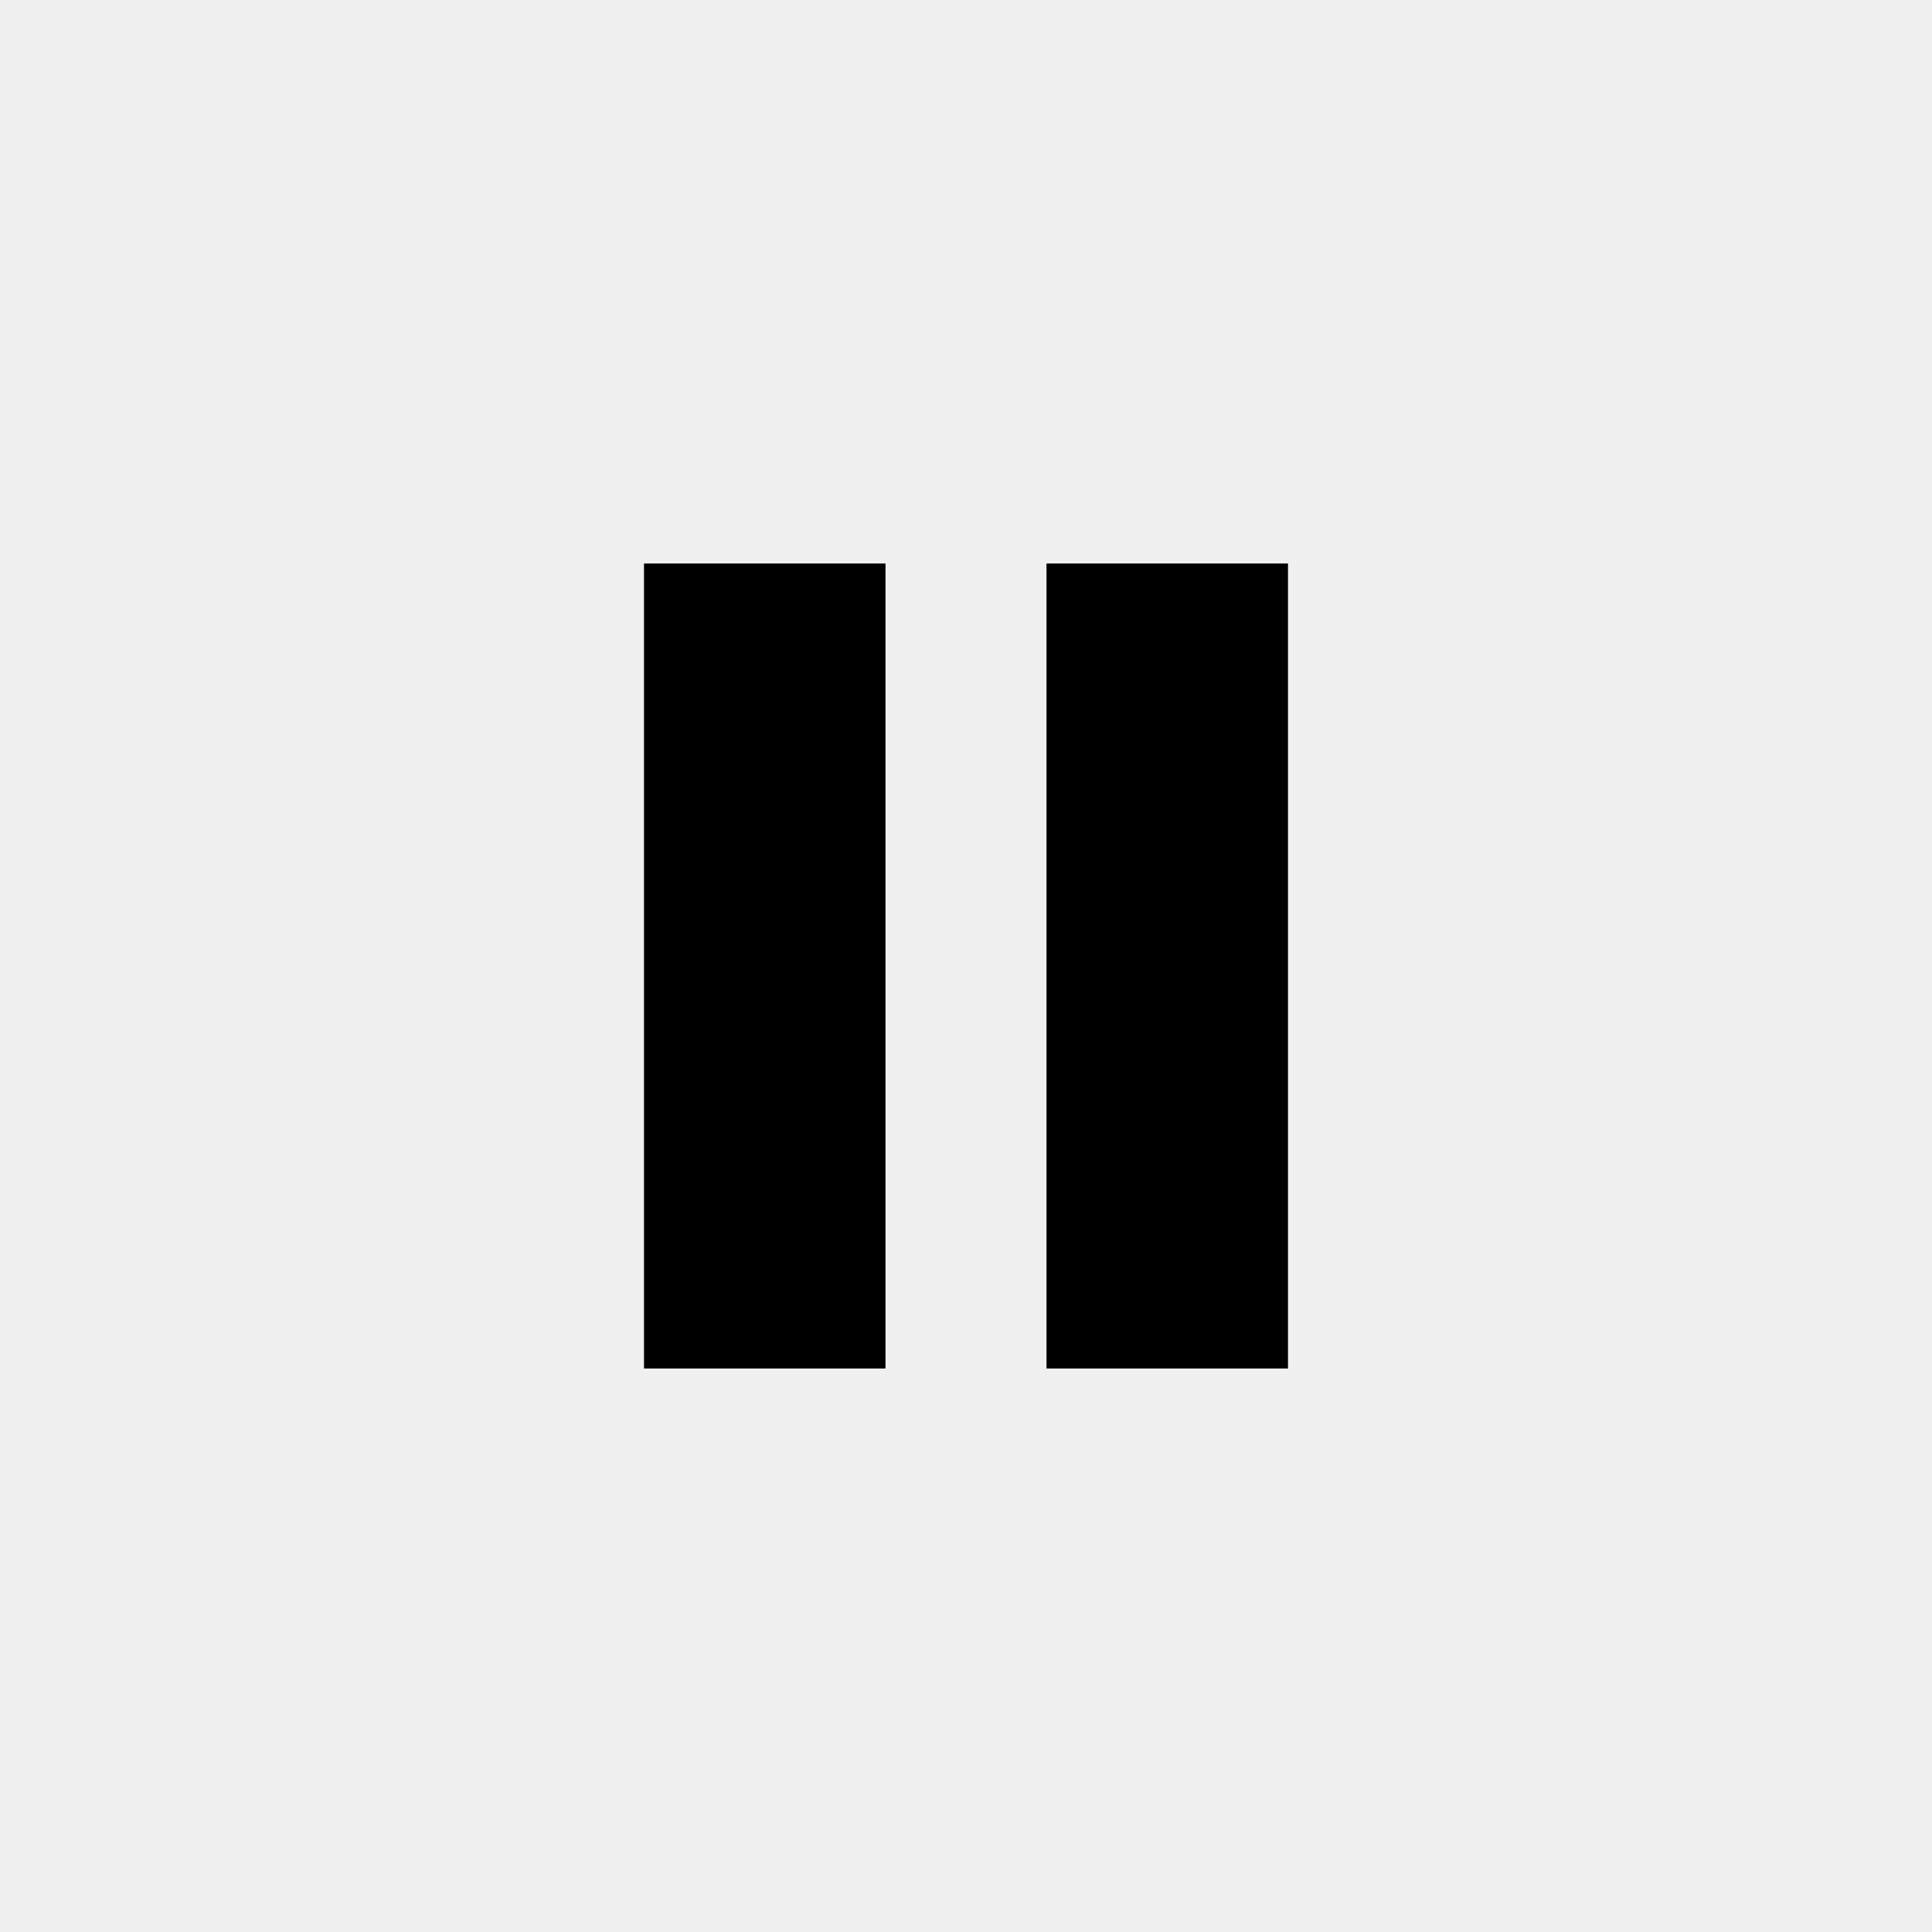
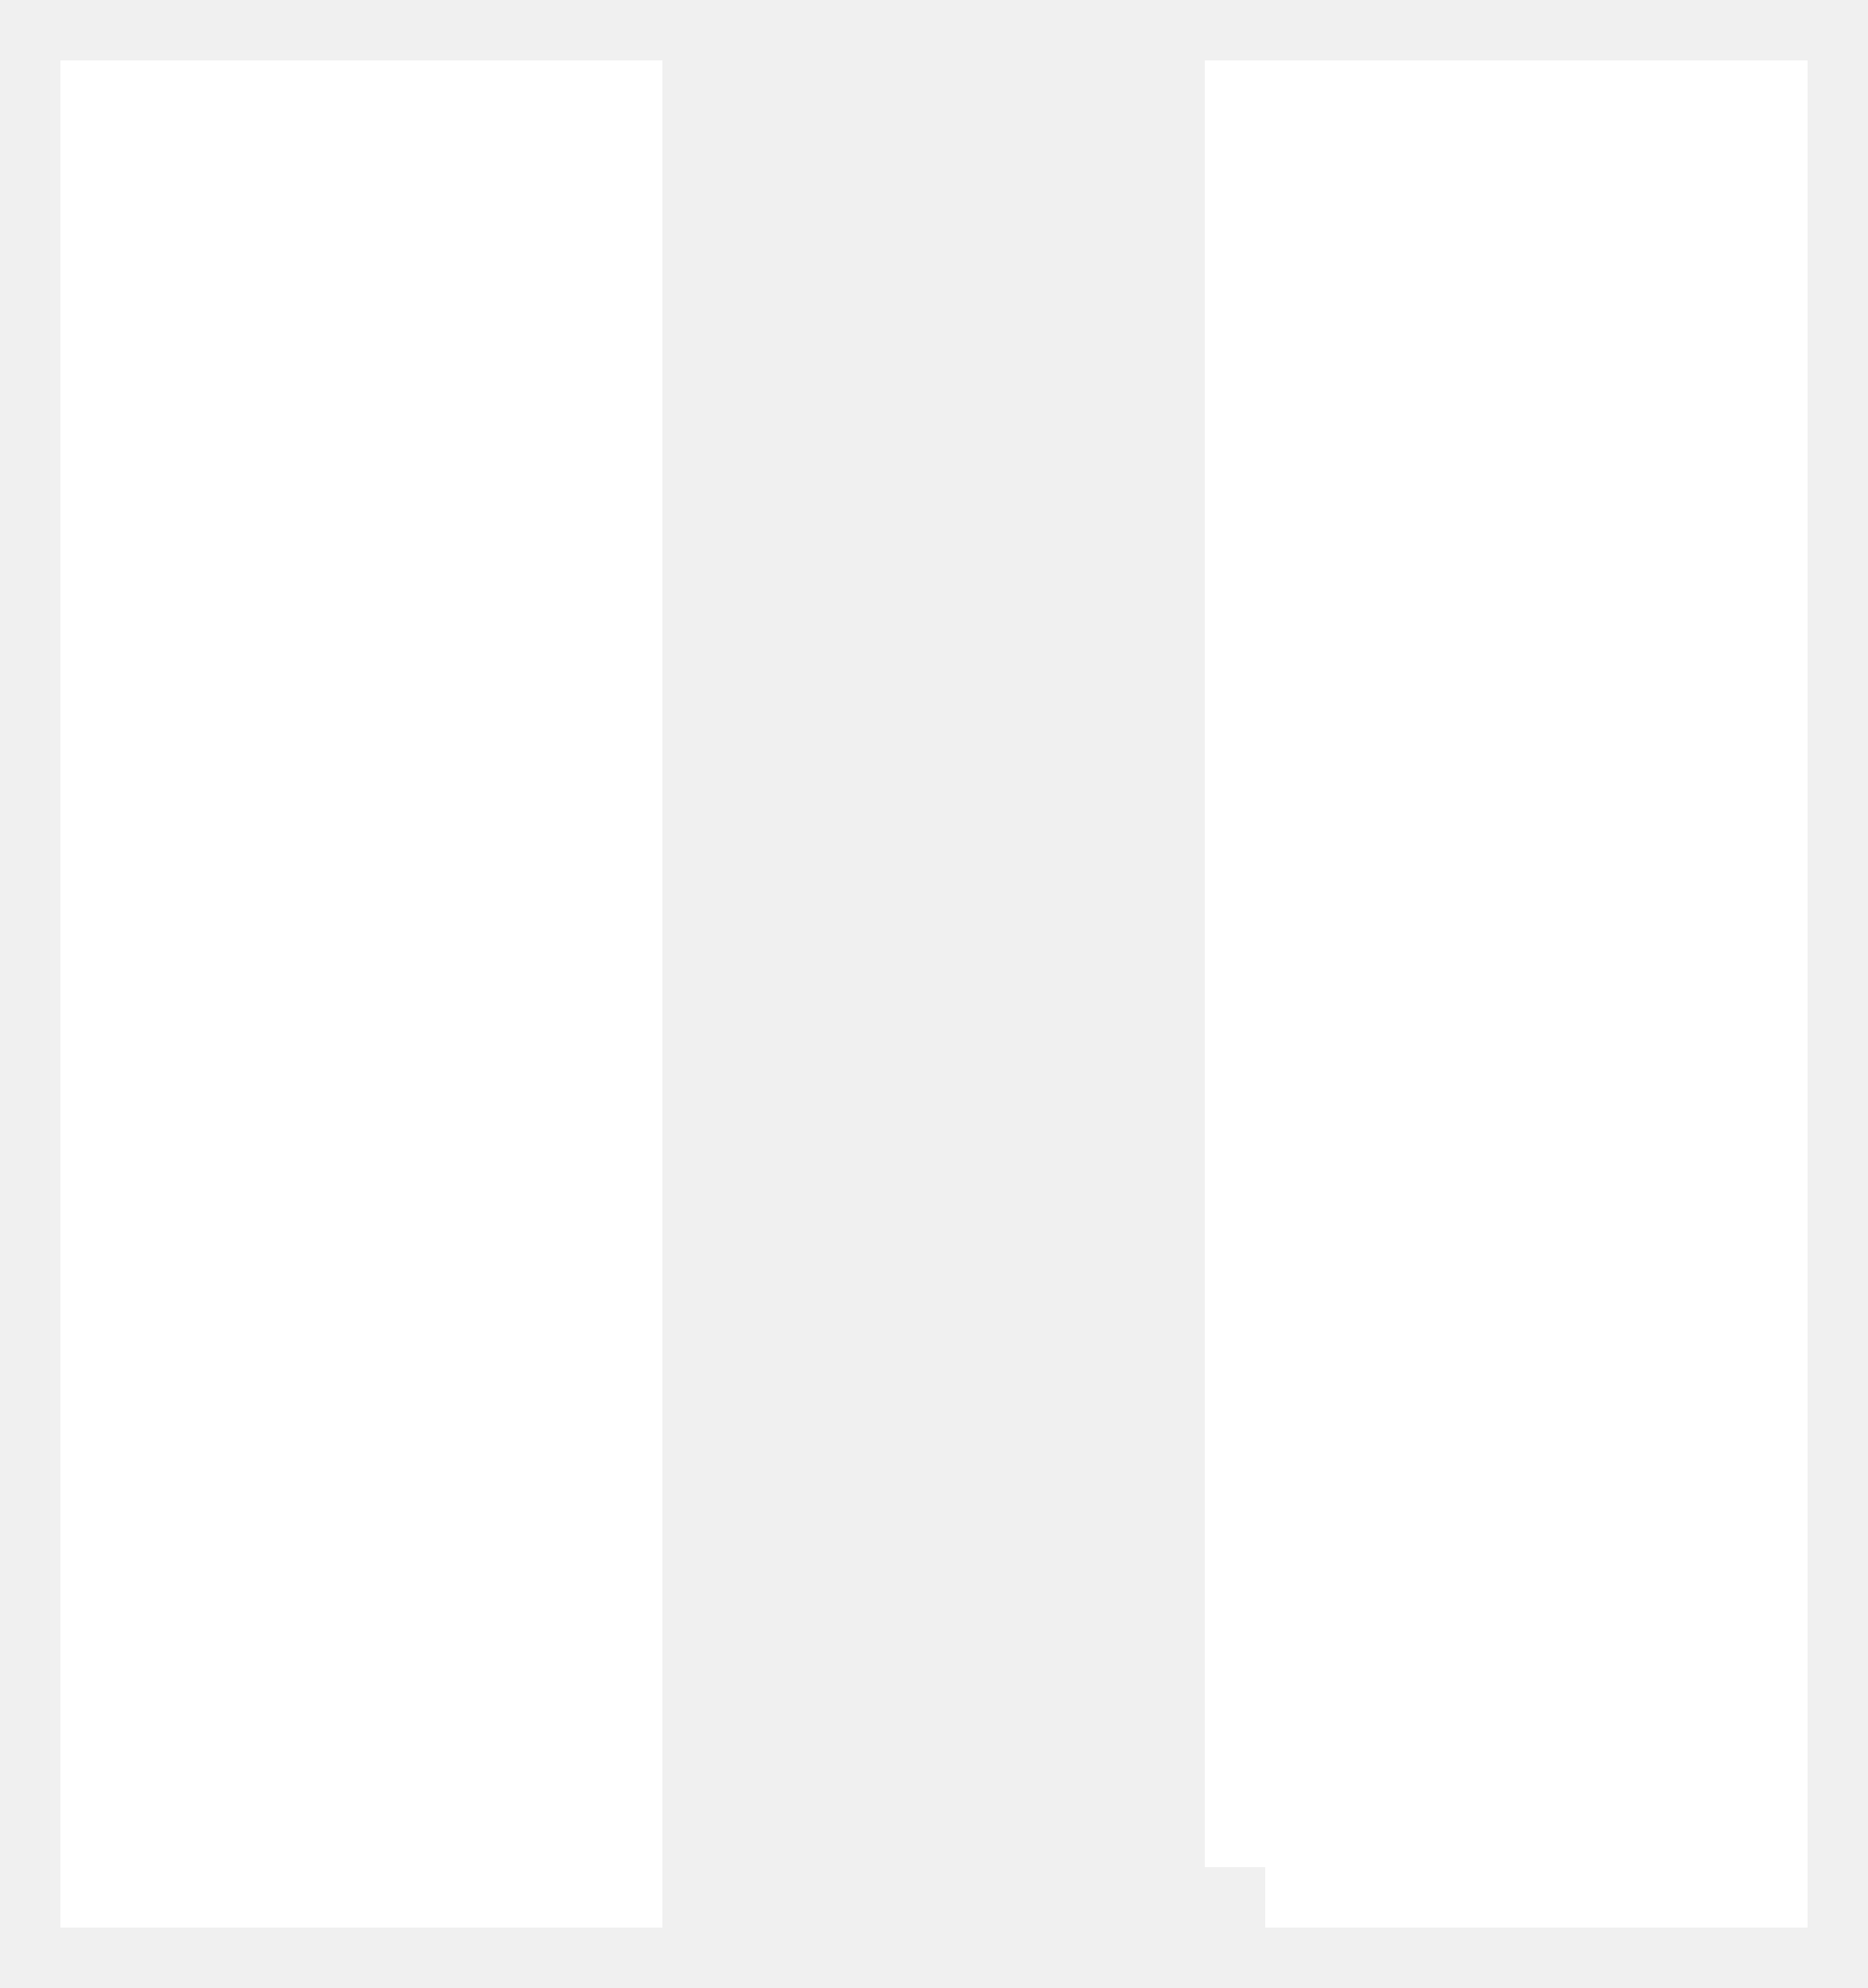
- <svg xmlns="http://www.w3.org/2000/svg" width="24" height="24" viewBox="0 0 24 24" fill="none">
-   <path d="M11 7H8V17H11V7Z" fill="currentColor" />
-   <path d="M13 17H16V7H13V17Z" fill="currentColor" />
+ <svg xmlns="http://www.w3.org/2000/svg" viewBox="0 0 31 33" width="31" height="33" shape-rendering="crispEdges">
+   <g fill="#FFFFFF">
+     <rect x="1" y="1" width="1" height="1" />
+     <rect x="2" y="1" width="1" height="1" />
+     <rect x="3" y="1" width="1" height="1" />
+     <rect x="4" y="1" width="1" height="1" />
+     <rect x="5" y="1" width="1" height="1" />
+     <rect x="6" y="1" width="1" height="1" />
+     <rect x="7" y="1" width="1" height="1" />
+     <rect x="8" y="1" width="1" height="1" />
+     <rect x="9" y="1" width="1" height="1" />
+     <rect x="10" y="1" width="1" height="1" />
+     <rect x="20" y="1" width="1" height="1" />
+     <rect x="21" y="1" width="1" height="1" />
+     <rect x="22" y="1" width="1" height="1" />
+     <rect x="23" y="1" width="1" height="1" />
+     <rect x="24" y="1" width="1" height="1" />
+     <rect x="25" y="1" width="1" height="1" />
+     <rect x="26" y="1" width="1" height="1" />
+     <rect x="27" y="1" width="1" height="1" />
+     <rect x="28" y="1" width="1" height="1" />
+     <rect x="29" y="1" width="1" height="1" />
+     <rect x="1" y="2" width="1" height="1" />
+     <rect x="2" y="2" width="1" height="1" />
+     <rect x="3" y="2" width="1" height="1" />
+     <rect x="4" y="2" width="1" height="1" />
+     <rect x="5" y="2" width="1" height="1" />
+     <rect x="6" y="2" width="1" height="1" />
+     <rect x="7" y="2" width="1" height="1" />
+     <rect x="8" y="2" width="1" height="1" />
+     <rect x="9" y="2" width="1" height="1" />
+     <rect x="10" y="2" width="1" height="1" />
+     <rect x="20" y="2" width="1" height="1" />
+     <rect x="21" y="2" width="1" height="1" />
+     <rect x="22" y="2" width="1" height="1" />
+     <rect x="23" y="2" width="1" height="1" />
+     <rect x="24" y="2" width="1" height="1" />
+     <rect x="25" y="2" width="1" height="1" />
+     <rect x="26" y="2" width="1" height="1" />
+     <rect x="27" y="2" width="1" height="1" />
+     <rect x="28" y="2" width="1" height="1" />
+     <rect x="29" y="2" width="1" height="1" />
+     <rect x="1" y="3" width="1" height="1" />
+     <rect x="2" y="3" width="1" height="1" />
+     <rect x="3" y="3" width="1" height="1" />
+     <rect x="4" y="3" width="1" height="1" />
+     <rect x="5" y="3" width="1" height="1" />
+     <rect x="6" y="3" width="1" height="1" />
+     <rect x="7" y="3" width="1" height="1" />
+     <rect x="8" y="3" width="1" height="1" />
+     <rect x="9" y="3" width="1" height="1" />
+     <rect x="10" y="3" width="1" height="1" />
+     <rect x="20" y="3" width="1" height="1" />
+     <rect x="21" y="3" width="1" height="1" />
+     <rect x="22" y="3" width="1" height="1" />
+     <rect x="23" y="3" width="1" height="1" />
+     <rect x="24" y="3" width="1" height="1" />
+     <rect x="25" y="3" width="1" height="1" />
+     <rect x="26" y="3" width="1" height="1" />
+     <rect x="27" y="3" width="1" height="1" />
+     <rect x="28" y="3" width="1" height="1" />
+     <rect x="29" y="3" width="1" height="1" />
+     <rect x="1" y="4" width="1" height="1" />
+     <rect x="2" y="4" width="1" height="1" />
+     <rect x="3" y="4" width="1" height="1" />
+     <rect x="4" y="4" width="1" height="1" />
+     <rect x="5" y="4" width="1" height="1" />
+     <rect x="6" y="4" width="1" height="1" />
+     <rect x="7" y="4" width="1" height="1" />
+     <rect x="8" y="4" width="1" height="1" />
+     <rect x="9" y="4" width="1" height="1" />
+     <rect x="10" y="4" width="1" height="1" />
+     <rect x="20" y="4" width="1" height="1" />
+     <rect x="21" y="4" width="1" height="1" />
+     <rect x="22" y="4" width="1" height="1" />
+     <rect x="23" y="4" width="1" height="1" />
+     <rect x="24" y="4" width="1" height="1" />
+     <rect x="25" y="4" width="1" height="1" />
+     <rect x="26" y="4" width="1" height="1" />
+     <rect x="27" y="4" width="1" height="1" />
+     <rect x="28" y="4" width="1" height="1" />
+     <rect x="29" y="4" width="1" height="1" />
+     <rect x="1" y="5" width="1" height="1" />
+     <rect x="2" y="5" width="1" height="1" />
+     <rect x="3" y="5" width="1" height="1" />
+     <rect x="4" y="5" width="1" height="1" />
+     <rect x="5" y="5" width="1" height="1" />
+     <rect x="6" y="5" width="1" height="1" />
+     <rect x="7" y="5" width="1" height="1" />
+     <rect x="8" y="5" width="1" height="1" />
+     <rect x="9" y="5" width="1" height="1" />
+     <rect x="10" y="5" width="1" height="1" />
+     <rect x="20" y="5" width="1" height="1" />
+     <rect x="21" y="5" width="1" height="1" />
+     <rect x="22" y="5" width="1" height="1" />
+     <rect x="23" y="5" width="1" height="1" />
+     <rect x="24" y="5" width="1" height="1" />
+     <rect x="25" y="5" width="1" height="1" />
+     <rect x="26" y="5" width="1" height="1" />
+     <rect x="27" y="5" width="1" height="1" />
+     <rect x="28" y="5" width="1" height="1" />
+     <rect x="29" y="5" width="1" height="1" />
+     <rect x="1" y="6" width="1" height="1" />
+     <rect x="2" y="6" width="1" height="1" />
+     <rect x="3" y="6" width="1" height="1" />
+     <rect x="4" y="6" width="1" height="1" />
+     <rect x="5" y="6" width="1" height="1" />
+     <rect x="6" y="6" width="1" height="1" />
+     <rect x="7" y="6" width="1" height="1" />
+     <rect x="8" y="6" width="1" height="1" />
+     <rect x="9" y="6" width="1" height="1" />
+     <rect x="10" y="6" width="1" height="1" />
+     <rect x="20" y="6" width="1" height="1" />
+     <rect x="21" y="6" width="1" height="1" />
+     <rect x="22" y="6" width="1" height="1" />
+     <rect x="23" y="6" width="1" height="1" />
+     <rect x="24" y="6" width="1" height="1" />
+     <rect x="25" y="6" width="1" height="1" />
+     <rect x="26" y="6" width="1" height="1" />
+     <rect x="27" y="6" width="1" height="1" />
+     <rect x="28" y="6" width="1" height="1" />
+     <rect x="29" y="6" width="1" height="1" />
+     <rect x="1" y="7" width="1" height="1" />
+     <rect x="2" y="7" width="1" height="1" />
+     <rect x="3" y="7" width="1" height="1" />
+     <rect x="4" y="7" width="1" height="1" />
+     <rect x="5" y="7" width="1" height="1" />
+     <rect x="6" y="7" width="1" height="1" />
+     <rect x="7" y="7" width="1" height="1" />
+     <rect x="8" y="7" width="1" height="1" />
+     <rect x="9" y="7" width="1" height="1" />
+     <rect x="10" y="7" width="1" height="1" />
+     <rect x="20" y="7" width="1" height="1" />
+     <rect x="21" y="7" width="1" height="1" />
+     <rect x="22" y="7" width="1" height="1" />
+     <rect x="23" y="7" width="1" height="1" />
+     <rect x="24" y="7" width="1" height="1" />
+     <rect x="25" y="7" width="1" height="1" />
+     <rect x="26" y="7" width="1" height="1" />
+     <rect x="27" y="7" width="1" height="1" />
+     <rect x="28" y="7" width="1" height="1" />
+     <rect x="29" y="7" width="1" height="1" />
+     <rect x="1" y="8" width="1" height="1" />
+     <rect x="2" y="8" width="1" height="1" />
+     <rect x="3" y="8" width="1" height="1" />
+     <rect x="4" y="8" width="1" height="1" />
+     <rect x="5" y="8" width="1" height="1" />
+     <rect x="6" y="8" width="1" height="1" />
+     <rect x="7" y="8" width="1" height="1" />
+     <rect x="8" y="8" width="1" height="1" />
+     <rect x="9" y="8" width="1" height="1" />
+     <rect x="10" y="8" width="1" height="1" />
+     <rect x="20" y="8" width="1" height="1" />
+     <rect x="21" y="8" width="1" height="1" />
+     <rect x="22" y="8" width="1" height="1" />
+     <rect x="23" y="8" width="1" height="1" />
+     <rect x="24" y="8" width="1" height="1" />
+     <rect x="25" y="8" width="1" height="1" />
+     <rect x="26" y="8" width="1" height="1" />
+     <rect x="27" y="8" width="1" height="1" />
+     <rect x="28" y="8" width="1" height="1" />
+     <rect x="29" y="8" width="1" height="1" />
+     <rect x="1" y="9" width="1" height="1" />
+     <rect x="2" y="9" width="1" height="1" />
+     <rect x="3" y="9" width="1" height="1" />
+     <rect x="4" y="9" width="1" height="1" />
+     <rect x="5" y="9" width="1" height="1" />
+     <rect x="6" y="9" width="1" height="1" />
+     <rect x="7" y="9" width="1" height="1" />
+     <rect x="8" y="9" width="1" height="1" />
+     <rect x="9" y="9" width="1" height="1" />
+     <rect x="10" y="9" width="1" height="1" />
+     <rect x="20" y="9" width="1" height="1" />
+     <rect x="21" y="9" width="1" height="1" />
+     <rect x="22" y="9" width="1" height="1" />
+     <rect x="23" y="9" width="1" height="1" />
+     <rect x="24" y="9" width="1" height="1" />
+     <rect x="25" y="9" width="1" height="1" />
+     <rect x="26" y="9" width="1" height="1" />
+     <rect x="27" y="9" width="1" height="1" />
+     <rect x="28" y="9" width="1" height="1" />
+     <rect x="29" y="9" width="1" height="1" />
+     <rect x="1" y="10" width="1" height="1" />
+     <rect x="2" y="10" width="1" height="1" />
+     <rect x="3" y="10" width="1" height="1" />
+     <rect x="4" y="10" width="1" height="1" />
+     <rect x="5" y="10" width="1" height="1" />
+     <rect x="6" y="10" width="1" height="1" />
+     <rect x="7" y="10" width="1" height="1" />
+     <rect x="8" y="10" width="1" height="1" />
+     <rect x="9" y="10" width="1" height="1" />
+     <rect x="10" y="10" width="1" height="1" />
+     <rect x="20" y="10" width="1" height="1" />
+     <rect x="21" y="10" width="1" height="1" />
+     <rect x="22" y="10" width="1" height="1" />
+     <rect x="23" y="10" width="1" height="1" />
+     <rect x="24" y="10" width="1" height="1" />
+     <rect x="25" y="10" width="1" height="1" />
+     <rect x="26" y="10" width="1" height="1" />
+     <rect x="27" y="10" width="1" height="1" />
+     <rect x="28" y="10" width="1" height="1" />
+     <rect x="29" y="10" width="1" height="1" />
+     <rect x="1" y="11" width="1" height="1" />
+     <rect x="2" y="11" width="1" height="1" />
+     <rect x="3" y="11" width="1" height="1" />
+     <rect x="4" y="11" width="1" height="1" />
+     <rect x="5" y="11" width="1" height="1" />
+     <rect x="6" y="11" width="1" height="1" />
+     <rect x="7" y="11" width="1" height="1" />
+     <rect x="8" y="11" width="1" height="1" />
+     <rect x="9" y="11" width="1" height="1" />
+     <rect x="10" y="11" width="1" height="1" />
+     <rect x="20" y="11" width="1" height="1" />
+     <rect x="21" y="11" width="1" height="1" />
+     <rect x="22" y="11" width="1" height="1" />
+     <rect x="23" y="11" width="1" height="1" />
+     <rect x="24" y="11" width="1" height="1" />
+     <rect x="25" y="11" width="1" height="1" />
+     <rect x="26" y="11" width="1" height="1" />
+     <rect x="27" y="11" width="1" height="1" />
+     <rect x="28" y="11" width="1" height="1" />
+     <rect x="29" y="11" width="1" height="1" />
+     <rect x="1" y="12" width="1" height="1" />
+     <rect x="2" y="12" width="1" height="1" />
+     <rect x="3" y="12" width="1" height="1" />
+     <rect x="4" y="12" width="1" height="1" />
+     <rect x="5" y="12" width="1" height="1" />
+     <rect x="6" y="12" width="1" height="1" />
+     <rect x="7" y="12" width="1" height="1" />
+     <rect x="8" y="12" width="1" height="1" />
+     <rect x="9" y="12" width="1" height="1" />
+     <rect x="10" y="12" width="1" height="1" />
+     <rect x="20" y="12" width="1" height="1" />
+     <rect x="21" y="12" width="1" height="1" />
+     <rect x="22" y="12" width="1" height="1" />
+     <rect x="23" y="12" width="1" height="1" />
+     <rect x="24" y="12" width="1" height="1" />
+     <rect x="25" y="12" width="1" height="1" />
+     <rect x="26" y="12" width="1" height="1" />
+     <rect x="27" y="12" width="1" height="1" />
+     <rect x="28" y="12" width="1" height="1" />
+     <rect x="29" y="12" width="1" height="1" />
+     <rect x="1" y="13" width="1" height="1" />
+     <rect x="2" y="13" width="1" height="1" />
+     <rect x="3" y="13" width="1" height="1" />
+     <rect x="4" y="13" width="1" height="1" />
+     <rect x="5" y="13" width="1" height="1" />
+     <rect x="6" y="13" width="1" height="1" />
+     <rect x="7" y="13" width="1" height="1" />
+     <rect x="8" y="13" width="1" height="1" />
+     <rect x="9" y="13" width="1" height="1" />
+     <rect x="10" y="13" width="1" height="1" />
+     <rect x="20" y="13" width="1" height="1" />
+     <rect x="21" y="13" width="1" height="1" />
+     <rect x="22" y="13" width="1" height="1" />
+     <rect x="23" y="13" width="1" height="1" />
+     <rect x="24" y="13" width="1" height="1" />
+     <rect x="25" y="13" width="1" height="1" />
+     <rect x="26" y="13" width="1" height="1" />
+     <rect x="27" y="13" width="1" height="1" />
+     <rect x="28" y="13" width="1" height="1" />
+     <rect x="29" y="13" width="1" height="1" />
+     <rect x="1" y="14" width="1" height="1" />
+     <rect x="2" y="14" width="1" height="1" />
+     <rect x="3" y="14" width="1" height="1" />
+     <rect x="4" y="14" width="1" height="1" />
+     <rect x="5" y="14" width="1" height="1" />
+     <rect x="6" y="14" width="1" height="1" />
+     <rect x="7" y="14" width="1" height="1" />
+     <rect x="8" y="14" width="1" height="1" />
+     <rect x="9" y="14" width="1" height="1" />
+     <rect x="10" y="14" width="1" height="1" />
+     <rect x="20" y="14" width="1" height="1" />
+     <rect x="21" y="14" width="1" height="1" />
+     <rect x="22" y="14" width="1" height="1" />
+     <rect x="23" y="14" width="1" height="1" />
+     <rect x="24" y="14" width="1" height="1" />
+     <rect x="25" y="14" width="1" height="1" />
+     <rect x="26" y="14" width="1" height="1" />
+     <rect x="27" y="14" width="1" height="1" />
+     <rect x="28" y="14" width="1" height="1" />
+     <rect x="29" y="14" width="1" height="1" />
+     <rect x="1" y="15" width="1" height="1" />
+     <rect x="2" y="15" width="1" height="1" />
+     <rect x="3" y="15" width="1" height="1" />
+     <rect x="4" y="15" width="1" height="1" />
+     <rect x="5" y="15" width="1" height="1" />
+     <rect x="6" y="15" width="1" height="1" />
+     <rect x="7" y="15" width="1" height="1" />
+     <rect x="8" y="15" width="1" height="1" />
+     <rect x="9" y="15" width="1" height="1" />
+     <rect x="10" y="15" width="1" height="1" />
+     <rect x="20" y="15" width="1" height="1" />
+     <rect x="21" y="15" width="1" height="1" />
+     <rect x="22" y="15" width="1" height="1" />
+     <rect x="23" y="15" width="1" height="1" />
+     <rect x="24" y="15" width="1" height="1" />
+     <rect x="25" y="15" width="1" height="1" />
+     <rect x="26" y="15" width="1" height="1" />
+     <rect x="27" y="15" width="1" height="1" />
+     <rect x="28" y="15" width="1" height="1" />
+     <rect x="29" y="15" width="1" height="1" />
+     <rect x="1" y="16" width="1" height="1" />
+     <rect x="2" y="16" width="1" height="1" />
+     <rect x="3" y="16" width="1" height="1" />
+     <rect x="4" y="16" width="1" height="1" />
+     <rect x="5" y="16" width="1" height="1" />
+     <rect x="6" y="16" width="1" height="1" />
+     <rect x="7" y="16" width="1" height="1" />
+     <rect x="8" y="16" width="1" height="1" />
+     <rect x="9" y="16" width="1" height="1" />
+     <rect x="10" y="16" width="1" height="1" />
+     <rect x="20" y="16" width="1" height="1" />
+     <rect x="21" y="16" width="1" height="1" />
+     <rect x="22" y="16" width="1" height="1" />
+     <rect x="23" y="16" width="1" height="1" />
+     <rect x="24" y="16" width="1" height="1" />
+     <rect x="25" y="16" width="1" height="1" />
+     <rect x="26" y="16" width="1" height="1" />
+     <rect x="27" y="16" width="1" height="1" />
+     <rect x="28" y="16" width="1" height="1" />
+     <rect x="29" y="16" width="1" height="1" />
+     <rect x="1" y="17" width="1" height="1" />
+     <rect x="2" y="17" width="1" height="1" />
+     <rect x="3" y="17" width="1" height="1" />
+     <rect x="4" y="17" width="1" height="1" />
+     <rect x="5" y="17" width="1" height="1" />
+     <rect x="6" y="17" width="1" height="1" />
+     <rect x="7" y="17" width="1" height="1" />
+     <rect x="8" y="17" width="1" height="1" />
+     <rect x="9" y="17" width="1" height="1" />
+     <rect x="10" y="17" width="1" height="1" />
+     <rect x="20" y="17" width="1" height="1" />
+     <rect x="21" y="17" width="1" height="1" />
+     <rect x="22" y="17" width="1" height="1" />
+     <rect x="23" y="17" width="1" height="1" />
+     <rect x="24" y="17" width="1" height="1" />
+     <rect x="25" y="17" width="1" height="1" />
+     <rect x="26" y="17" width="1" height="1" />
+     <rect x="27" y="17" width="1" height="1" />
+     <rect x="28" y="17" width="1" height="1" />
+     <rect x="29" y="17" width="1" height="1" />
+     <rect x="1" y="18" width="1" height="1" />
+     <rect x="2" y="18" width="1" height="1" />
+     <rect x="3" y="18" width="1" height="1" />
+     <rect x="4" y="18" width="1" height="1" />
+     <rect x="5" y="18" width="1" height="1" />
+     <rect x="6" y="18" width="1" height="1" />
+     <rect x="7" y="18" width="1" height="1" />
+     <rect x="8" y="18" width="1" height="1" />
+     <rect x="9" y="18" width="1" height="1" />
+     <rect x="10" y="18" width="1" height="1" />
+     <rect x="20" y="18" width="1" height="1" />
+     <rect x="21" y="18" width="1" height="1" />
+     <rect x="22" y="18" width="1" height="1" />
+     <rect x="23" y="18" width="1" height="1" />
+     <rect x="24" y="18" width="1" height="1" />
+     <rect x="25" y="18" width="1" height="1" />
+     <rect x="26" y="18" width="1" height="1" />
+     <rect x="27" y="18" width="1" height="1" />
+     <rect x="28" y="18" width="1" height="1" />
+     <rect x="29" y="18" width="1" height="1" />
+     <rect x="1" y="19" width="1" height="1" />
+     <rect x="2" y="19" width="1" height="1" />
+     <rect x="3" y="19" width="1" height="1" />
+     <rect x="4" y="19" width="1" height="1" />
+     <rect x="5" y="19" width="1" height="1" />
+     <rect x="6" y="19" width="1" height="1" />
+     <rect x="7" y="19" width="1" height="1" />
+     <rect x="8" y="19" width="1" height="1" />
+     <rect x="9" y="19" width="1" height="1" />
+     <rect x="10" y="19" width="1" height="1" />
+     <rect x="20" y="19" width="1" height="1" />
+     <rect x="21" y="19" width="1" height="1" />
+     <rect x="22" y="19" width="1" height="1" />
+     <rect x="23" y="19" width="1" height="1" />
+     <rect x="24" y="19" width="1" height="1" />
+     <rect x="25" y="19" width="1" height="1" />
+     <rect x="26" y="19" width="1" height="1" />
+     <rect x="27" y="19" width="1" height="1" />
+     <rect x="28" y="19" width="1" height="1" />
+     <rect x="29" y="19" width="1" height="1" />
+     <rect x="1" y="20" width="1" height="1" />
+     <rect x="2" y="20" width="1" height="1" />
+     <rect x="3" y="20" width="1" height="1" />
+     <rect x="4" y="20" width="1" height="1" />
+     <rect x="5" y="20" width="1" height="1" />
+     <rect x="6" y="20" width="1" height="1" />
+     <rect x="7" y="20" width="1" height="1" />
+     <rect x="8" y="20" width="1" height="1" />
+     <rect x="9" y="20" width="1" height="1" />
+     <rect x="10" y="20" width="1" height="1" />
+     <rect x="20" y="20" width="1" height="1" />
+     <rect x="21" y="20" width="1" height="1" />
+     <rect x="22" y="20" width="1" height="1" />
+     <rect x="23" y="20" width="1" height="1" />
+     <rect x="24" y="20" width="1" height="1" />
+     <rect x="25" y="20" width="1" height="1" />
+     <rect x="26" y="20" width="1" height="1" />
+     <rect x="27" y="20" width="1" height="1" />
+     <rect x="28" y="20" width="1" height="1" />
+     <rect x="29" y="20" width="1" height="1" />
+     <rect x="1" y="21" width="1" height="1" />
+     <rect x="2" y="21" width="1" height="1" />
+     <rect x="3" y="21" width="1" height="1" />
+     <rect x="4" y="21" width="1" height="1" />
+     <rect x="5" y="21" width="1" height="1" />
+     <rect x="6" y="21" width="1" height="1" />
+     <rect x="7" y="21" width="1" height="1" />
+     <rect x="8" y="21" width="1" height="1" />
+     <rect x="9" y="21" width="1" height="1" />
+     <rect x="10" y="21" width="1" height="1" />
+     <rect x="20" y="21" width="1" height="1" />
+     <rect x="21" y="21" width="1" height="1" />
+     <rect x="22" y="21" width="1" height="1" />
+     <rect x="23" y="21" width="1" height="1" />
+     <rect x="24" y="21" width="1" height="1" />
+     <rect x="25" y="21" width="1" height="1" />
+     <rect x="26" y="21" width="1" height="1" />
+     <rect x="27" y="21" width="1" height="1" />
+     <rect x="28" y="21" width="1" height="1" />
+     <rect x="29" y="21" width="1" height="1" />
+     <rect x="1" y="22" width="1" height="1" />
+     <rect x="2" y="22" width="1" height="1" />
+     <rect x="3" y="22" width="1" height="1" />
+     <rect x="4" y="22" width="1" height="1" />
+     <rect x="5" y="22" width="1" height="1" />
+     <rect x="6" y="22" width="1" height="1" />
+     <rect x="7" y="22" width="1" height="1" />
+     <rect x="8" y="22" width="1" height="1" />
+     <rect x="9" y="22" width="1" height="1" />
+     <rect x="10" y="22" width="1" height="1" />
+     <rect x="20" y="22" width="1" height="1" />
+     <rect x="21" y="22" width="1" height="1" />
+     <rect x="22" y="22" width="1" height="1" />
+     <rect x="23" y="22" width="1" height="1" />
+     <rect x="24" y="22" width="1" height="1" />
+     <rect x="25" y="22" width="1" height="1" />
+     <rect x="26" y="22" width="1" height="1" />
+     <rect x="27" y="22" width="1" height="1" />
+     <rect x="28" y="22" width="1" height="1" />
+     <rect x="29" y="22" width="1" height="1" />
+     <rect x="1" y="23" width="1" height="1" />
+     <rect x="2" y="23" width="1" height="1" />
+     <rect x="3" y="23" width="1" height="1" />
+     <rect x="4" y="23" width="1" height="1" />
+     <rect x="5" y="23" width="1" height="1" />
+     <rect x="6" y="23" width="1" height="1" />
+     <rect x="7" y="23" width="1" height="1" />
+     <rect x="8" y="23" width="1" height="1" />
+     <rect x="9" y="23" width="1" height="1" />
+     <rect x="10" y="23" width="1" height="1" />
+     <rect x="20" y="23" width="1" height="1" />
+     <rect x="21" y="23" width="1" height="1" />
+     <rect x="22" y="23" width="1" height="1" />
+     <rect x="23" y="23" width="1" height="1" />
+     <rect x="24" y="23" width="1" height="1" />
+     <rect x="25" y="23" width="1" height="1" />
+     <rect x="26" y="23" width="1" height="1" />
+     <rect x="27" y="23" width="1" height="1" />
+     <rect x="28" y="23" width="1" height="1" />
+     <rect x="29" y="23" width="1" height="1" />
+     <rect x="1" y="24" width="1" height="1" />
+     <rect x="2" y="24" width="1" height="1" />
+     <rect x="3" y="24" width="1" height="1" />
+     <rect x="4" y="24" width="1" height="1" />
+     <rect x="5" y="24" width="1" height="1" />
+     <rect x="6" y="24" width="1" height="1" />
+     <rect x="7" y="24" width="1" height="1" />
+     <rect x="8" y="24" width="1" height="1" />
+     <rect x="9" y="24" width="1" height="1" />
+     <rect x="10" y="24" width="1" height="1" />
+     <rect x="20" y="24" width="1" height="1" />
+     <rect x="21" y="24" width="1" height="1" />
+     <rect x="22" y="24" width="1" height="1" />
+     <rect x="23" y="24" width="1" height="1" />
+     <rect x="24" y="24" width="1" height="1" />
+     <rect x="25" y="24" width="1" height="1" />
+     <rect x="26" y="24" width="1" height="1" />
+     <rect x="27" y="24" width="1" height="1" />
+     <rect x="28" y="24" width="1" height="1" />
+     <rect x="29" y="24" width="1" height="1" />
+     <rect x="1" y="25" width="1" height="1" />
+     <rect x="2" y="25" width="1" height="1" />
+     <rect x="3" y="25" width="1" height="1" />
+     <rect x="4" y="25" width="1" height="1" />
+     <rect x="5" y="25" width="1" height="1" />
+     <rect x="6" y="25" width="1" height="1" />
+     <rect x="7" y="25" width="1" height="1" />
+     <rect x="8" y="25" width="1" height="1" />
+     <rect x="9" y="25" width="1" height="1" />
+     <rect x="10" y="25" width="1" height="1" />
+     <rect x="20" y="25" width="1" height="1" />
+     <rect x="21" y="25" width="1" height="1" />
+     <rect x="22" y="25" width="1" height="1" />
+     <rect x="23" y="25" width="1" height="1" />
+     <rect x="24" y="25" width="1" height="1" />
+     <rect x="25" y="25" width="1" height="1" />
+     <rect x="26" y="25" width="1" height="1" />
+     <rect x="27" y="25" width="1" height="1" />
+     <rect x="28" y="25" width="1" height="1" />
+     <rect x="29" y="25" width="1" height="1" />
+     <rect x="1" y="26" width="1" height="1" />
+     <rect x="2" y="26" width="1" height="1" />
+     <rect x="3" y="26" width="1" height="1" />
+     <rect x="4" y="26" width="1" height="1" />
+     <rect x="5" y="26" width="1" height="1" />
+     <rect x="6" y="26" width="1" height="1" />
+     <rect x="7" y="26" width="1" height="1" />
+     <rect x="8" y="26" width="1" height="1" />
+     <rect x="9" y="26" width="1" height="1" />
+     <rect x="10" y="26" width="1" height="1" />
+     <rect x="20" y="26" width="1" height="1" />
+     <rect x="21" y="26" width="1" height="1" />
+     <rect x="22" y="26" width="1" height="1" />
+     <rect x="23" y="26" width="1" height="1" />
+     <rect x="24" y="26" width="1" height="1" />
+     <rect x="25" y="26" width="1" height="1" />
+     <rect x="26" y="26" width="1" height="1" />
+     <rect x="27" y="26" width="1" height="1" />
+     <rect x="28" y="26" width="1" height="1" />
+     <rect x="29" y="26" width="1" height="1" />
+     <rect x="1" y="27" width="1" height="1" />
+     <rect x="2" y="27" width="1" height="1" />
+     <rect x="3" y="27" width="1" height="1" />
+     <rect x="4" y="27" width="1" height="1" />
+     <rect x="5" y="27" width="1" height="1" />
+     <rect x="6" y="27" width="1" height="1" />
+     <rect x="7" y="27" width="1" height="1" />
+     <rect x="8" y="27" width="1" height="1" />
+     <rect x="9" y="27" width="1" height="1" />
+     <rect x="10" y="27" width="1" height="1" />
+     <rect x="20" y="27" width="1" height="1" />
+     <rect x="21" y="27" width="1" height="1" />
+     <rect x="22" y="27" width="1" height="1" />
+     <rect x="23" y="27" width="1" height="1" />
+     <rect x="24" y="27" width="1" height="1" />
+     <rect x="25" y="27" width="1" height="1" />
+     <rect x="26" y="27" width="1" height="1" />
+     <rect x="27" y="27" width="1" height="1" />
+     <rect x="28" y="27" width="1" height="1" />
+     <rect x="29" y="27" width="1" height="1" />
+     <rect x="1" y="28" width="1" height="1" />
+     <rect x="2" y="28" width="1" height="1" />
+     <rect x="3" y="28" width="1" height="1" />
+     <rect x="4" y="28" width="1" height="1" />
+     <rect x="5" y="28" width="1" height="1" />
+     <rect x="6" y="28" width="1" height="1" />
+     <rect x="7" y="28" width="1" height="1" />
+     <rect x="8" y="28" width="1" height="1" />
+     <rect x="9" y="28" width="1" height="1" />
+     <rect x="10" y="28" width="1" height="1" />
+     <rect x="20" y="28" width="1" height="1" />
+     <rect x="21" y="28" width="1" height="1" />
+     <rect x="22" y="28" width="1" height="1" />
+     <rect x="23" y="28" width="1" height="1" />
+     <rect x="24" y="28" width="1" height="1" />
+     <rect x="25" y="28" width="1" height="1" />
+     <rect x="26" y="28" width="1" height="1" />
+     <rect x="27" y="28" width="1" height="1" />
+     <rect x="28" y="28" width="1" height="1" />
+     <rect x="29" y="28" width="1" height="1" />
+     <rect x="1" y="29" width="1" height="1" />
+     <rect x="2" y="29" width="1" height="1" />
+     <rect x="3" y="29" width="1" height="1" />
+     <rect x="4" y="29" width="1" height="1" />
+     <rect x="5" y="29" width="1" height="1" />
+     <rect x="6" y="29" width="1" height="1" />
+     <rect x="7" y="29" width="1" height="1" />
+     <rect x="8" y="29" width="1" height="1" />
+     <rect x="9" y="29" width="1" height="1" />
+     <rect x="10" y="29" width="1" height="1" />
+     <rect x="20" y="29" width="1" height="1" />
+     <rect x="21" y="29" width="1" height="1" />
+     <rect x="22" y="29" width="1" height="1" />
+     <rect x="23" y="29" width="1" height="1" />
+     <rect x="24" y="29" width="1" height="1" />
+     <rect x="25" y="29" width="1" height="1" />
+     <rect x="26" y="29" width="1" height="1" />
+     <rect x="27" y="29" width="1" height="1" />
+     <rect x="28" y="29" width="1" height="1" />
+     <rect x="29" y="29" width="1" height="1" />
+     <rect x="1" y="30" width="1" height="1" />
+     <rect x="2" y="30" width="1" height="1" />
+     <rect x="3" y="30" width="1" height="1" />
+     <rect x="4" y="30" width="1" height="1" />
+     <rect x="5" y="30" width="1" height="1" />
+     <rect x="6" y="30" width="1" height="1" />
+     <rect x="7" y="30" width="1" height="1" />
+     <rect x="8" y="30" width="1" height="1" />
+     <rect x="9" y="30" width="1" height="1" />
+     <rect x="10" y="30" width="1" height="1" />
+     <rect x="20" y="30" width="1" height="1" />
+     <rect x="21" y="30" width="1" height="1" />
+     <rect x="22" y="30" width="1" height="1" />
+     <rect x="23" y="30" width="1" height="1" />
+     <rect x="24" y="30" width="1" height="1" />
+     <rect x="25" y="30" width="1" height="1" />
+     <rect x="26" y="30" width="1" height="1" />
+     <rect x="27" y="30" width="1" height="1" />
+     <rect x="28" y="30" width="1" height="1" />
+     <rect x="29" y="30" width="1" height="1" />
+     <rect x="1" y="31" width="1" height="1" />
+     <rect x="2" y="31" width="1" height="1" />
+     <rect x="3" y="31" width="1" height="1" />
+     <rect x="4" y="31" width="1" height="1" />
+     <rect x="5" y="31" width="1" height="1" />
+     <rect x="6" y="31" width="1" height="1" />
+     <rect x="7" y="31" width="1" height="1" />
+     <rect x="8" y="31" width="1" height="1" />
+     <rect x="9" y="31" width="1" height="1" />
+     <rect x="10" y="31" width="1" height="1" />
+     <rect x="21" y="31" width="1" height="1" />
+     <rect x="22" y="31" width="1" height="1" />
+     <rect x="23" y="31" width="1" height="1" />
+     <rect x="24" y="31" width="1" height="1" />
+     <rect x="25" y="31" width="1" height="1" />
+     <rect x="26" y="31" width="1" height="1" />
+     <rect x="27" y="31" width="1" height="1" />
+     <rect x="28" y="31" width="1" height="1" />
+     <rect x="29" y="31" width="1" height="1" />
+   </g>
</svg>
